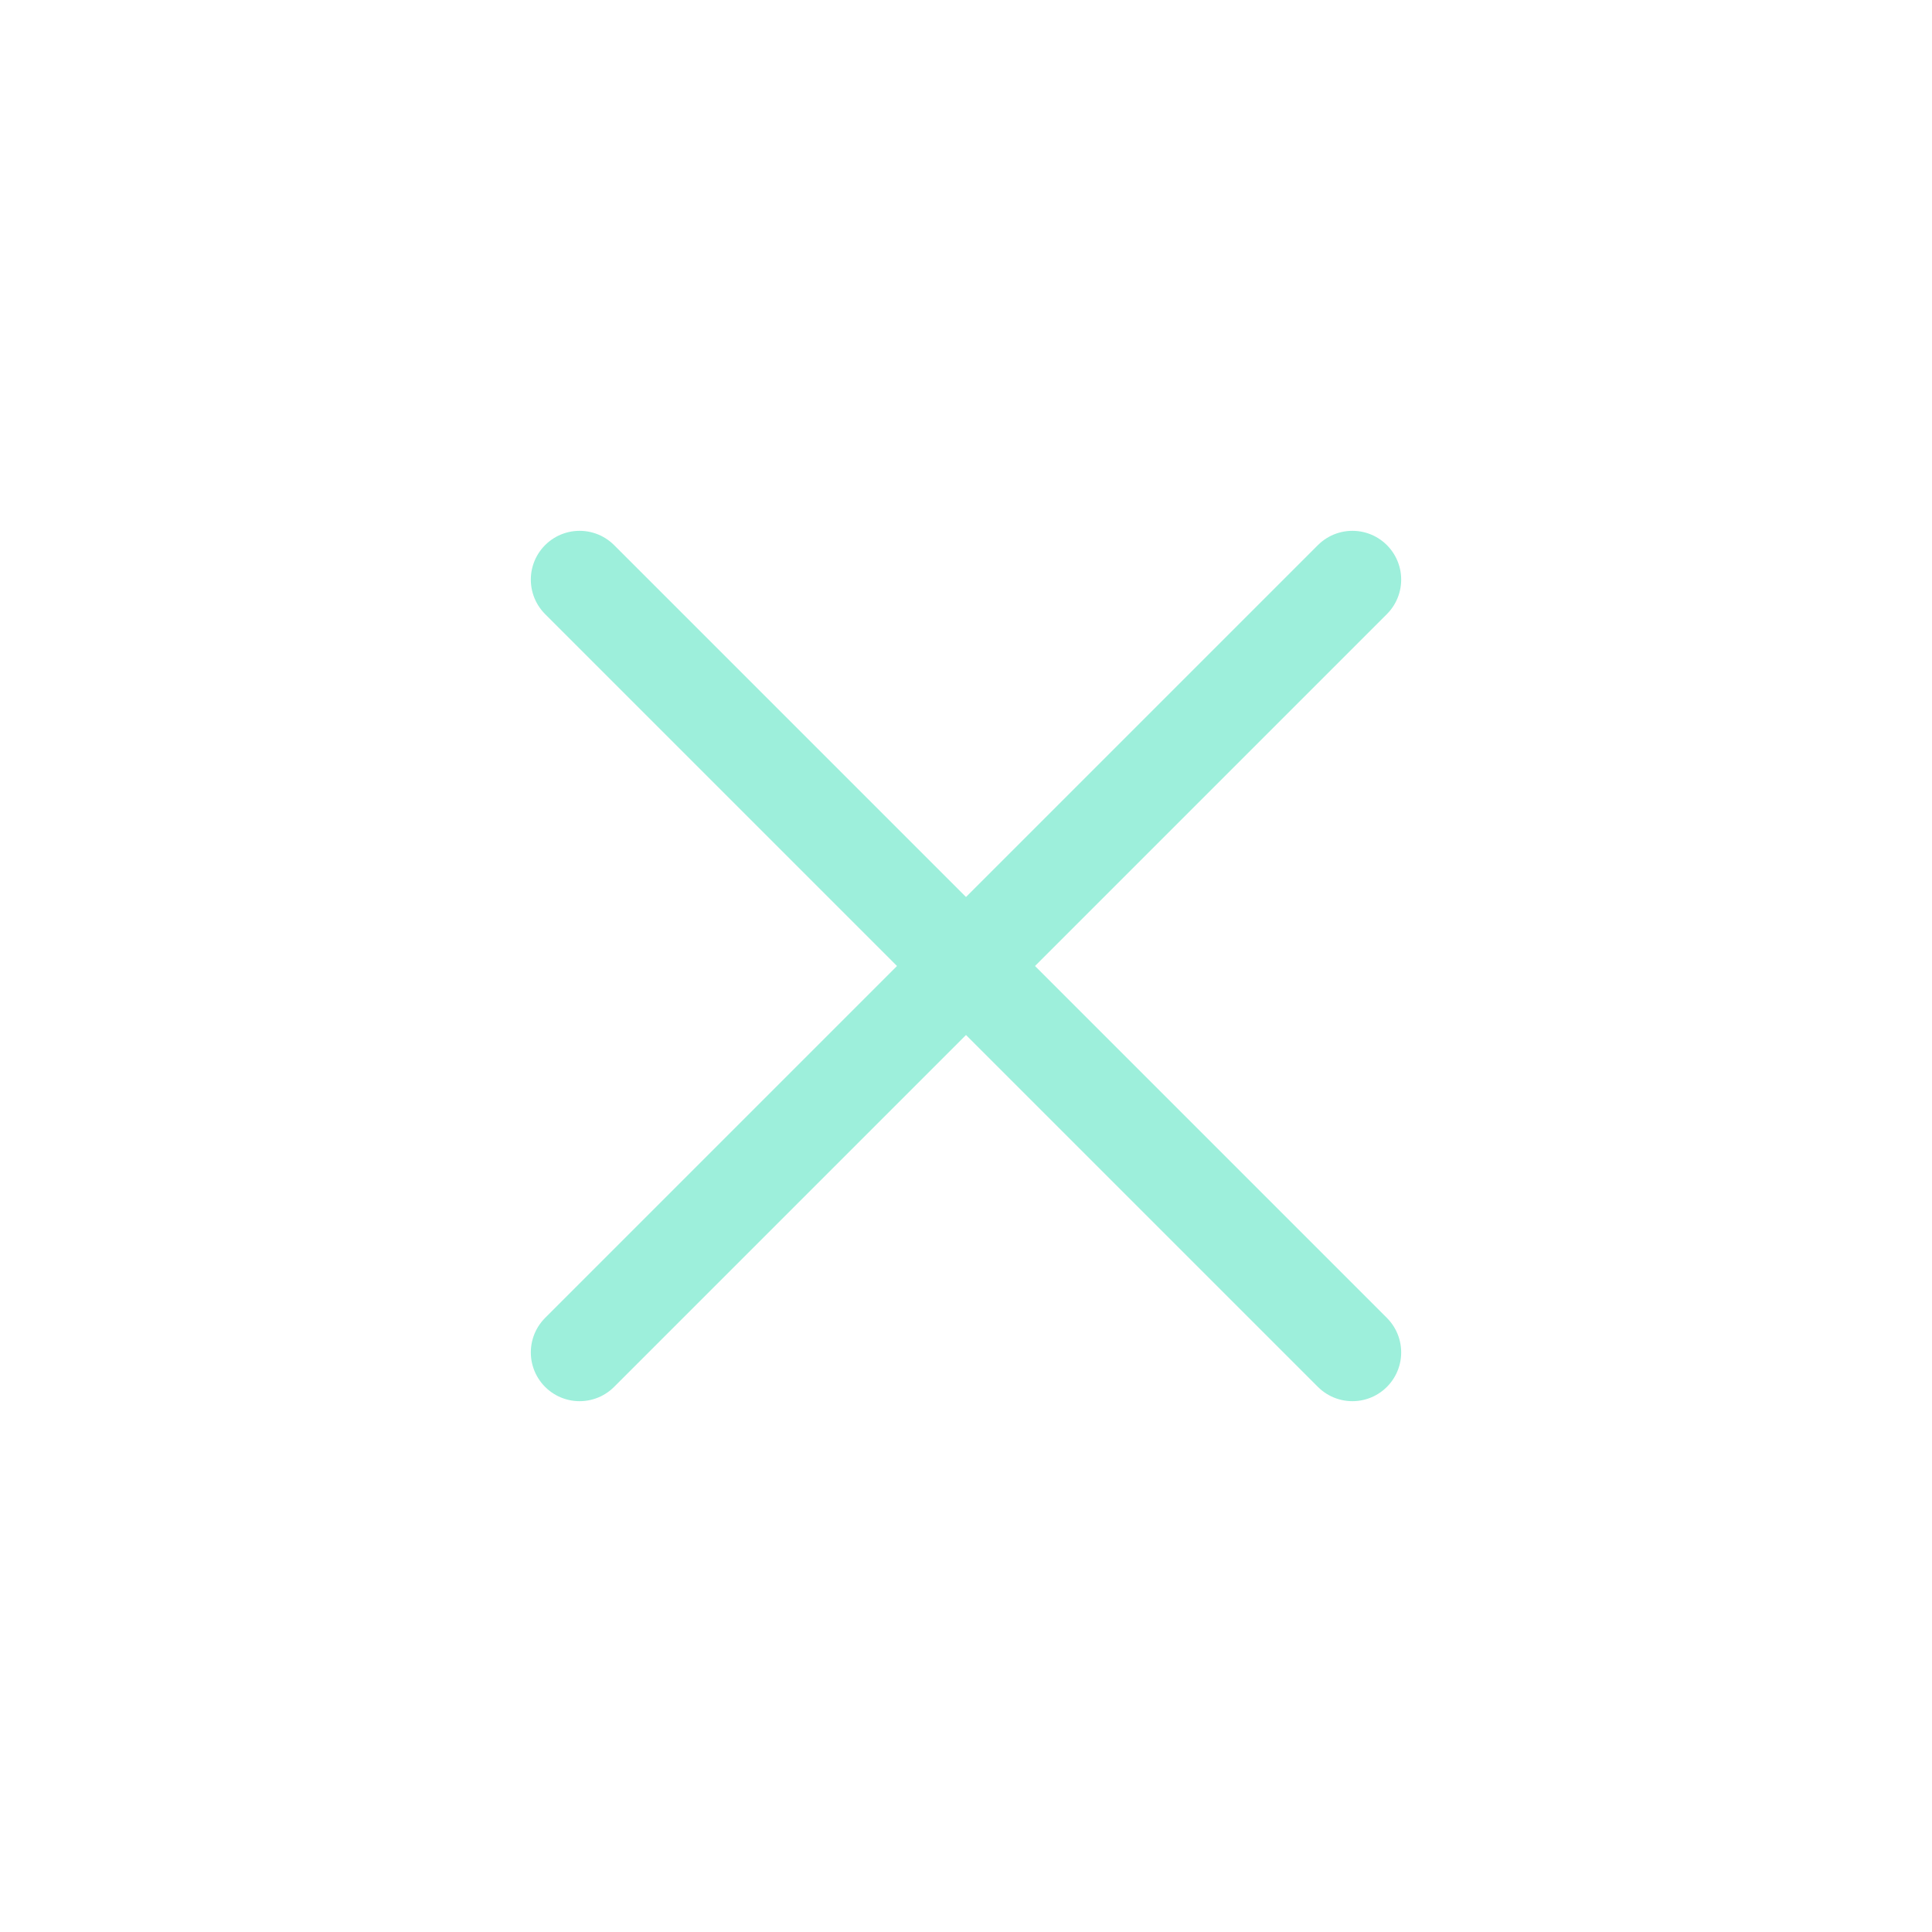
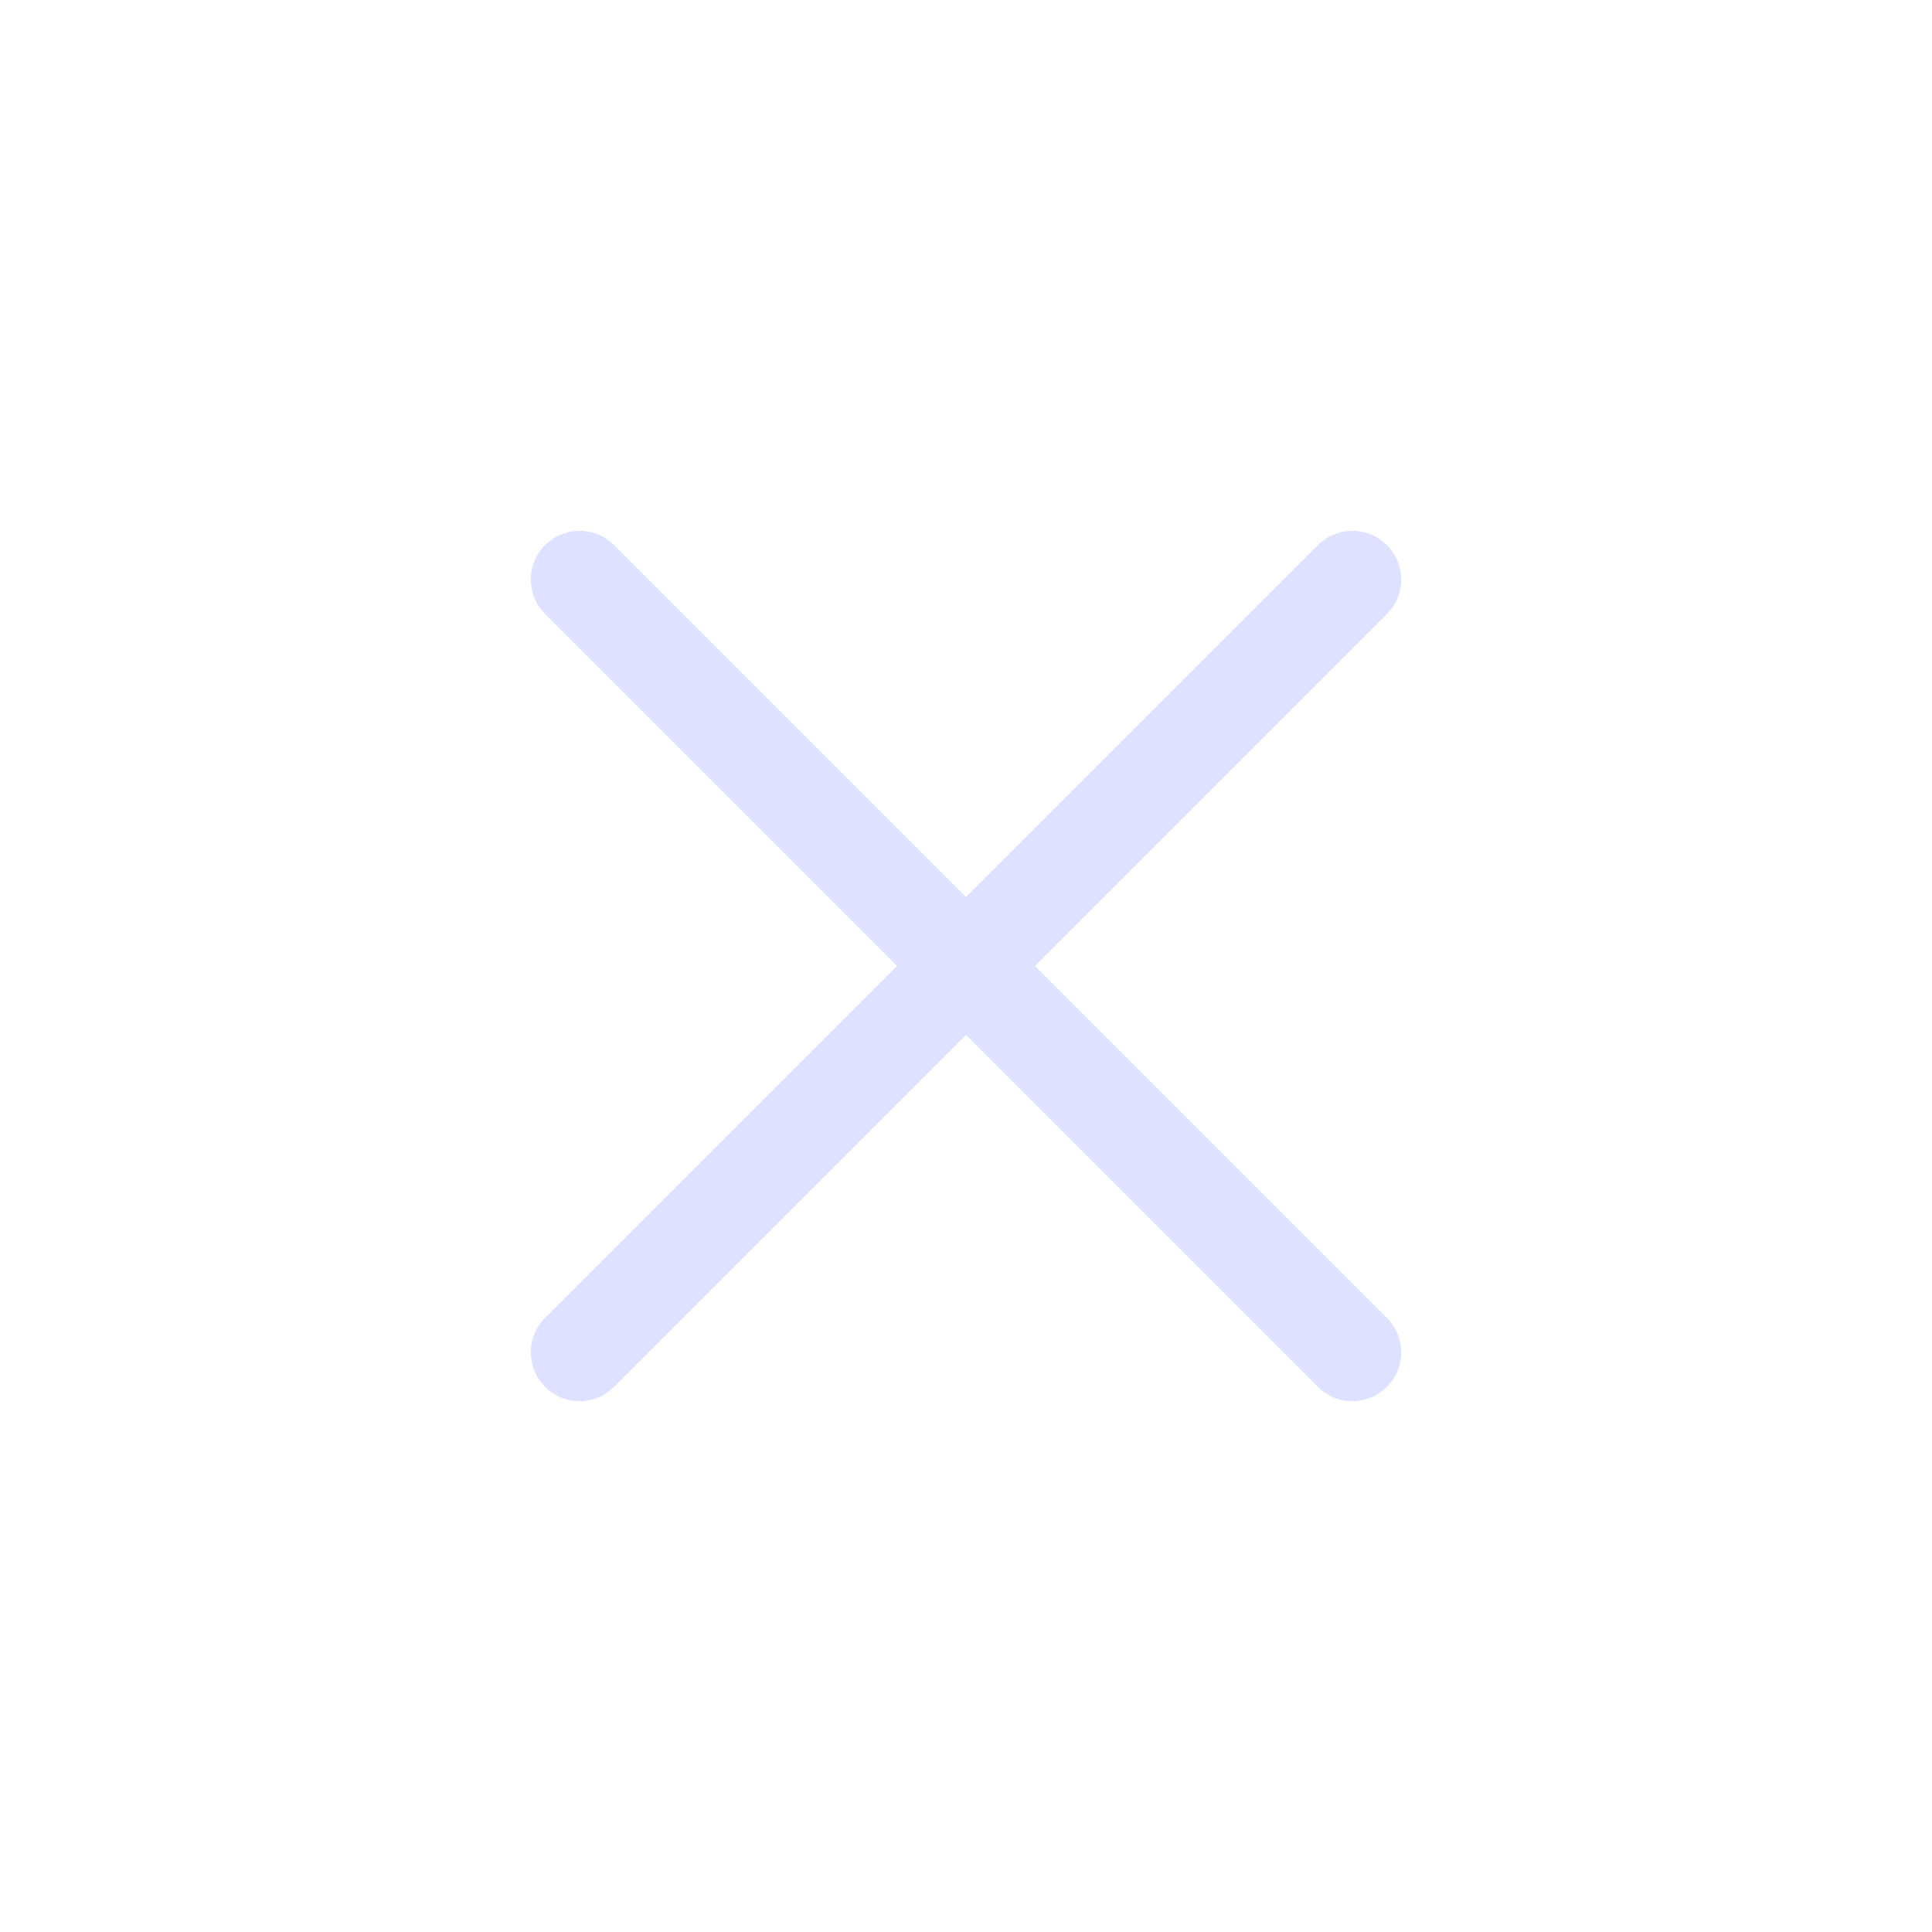
<svg xmlns="http://www.w3.org/2000/svg" viewBox="0 0 50 50" version="1.2" baseProfile="tiny">
  <defs>
</defs>
  <g fill="none" stroke="black" stroke-width="1" fill-rule="evenodd" stroke-linecap="square" stroke-linejoin="bevel">
-     <g fill="none" stroke="#9defdb" stroke-opacity="1" stroke-width="1.01" stroke-linecap="round" stroke-linejoin="miter" stroke-miterlimit="2" transform="matrix(2.5,0,0,2.5,2.5,2.5)" font-family="Iosevka Term Curly" font-size="12" font-weight="500" font-style="normal">
+     <g fill="none" stroke="#dee1ff" stroke-opacity="1" stroke-width="1.01" stroke-linecap="round" stroke-linejoin="miter" stroke-miterlimit="2" transform="matrix(2.5,0,0,2.5,2.5,2.5)" font-family="Iosevka Term Curly" font-size="12" font-weight="500" font-style="normal">
      <polyline fill="none" vector-effect="none" points="5,5 13,13 " />
      <polyline fill="none" vector-effect="none" points="13,5 5,13 " />
    </g>
    <g fill="none" stroke="#000000" stroke-opacity="1" stroke-width="1" stroke-linecap="square" stroke-linejoin="bevel" transform="matrix(1,0,0,1,0,0)" font-family="Iosevka Term Curly" font-size="12" font-weight="500" font-style="normal">
</g>
  </g>
</svg>
